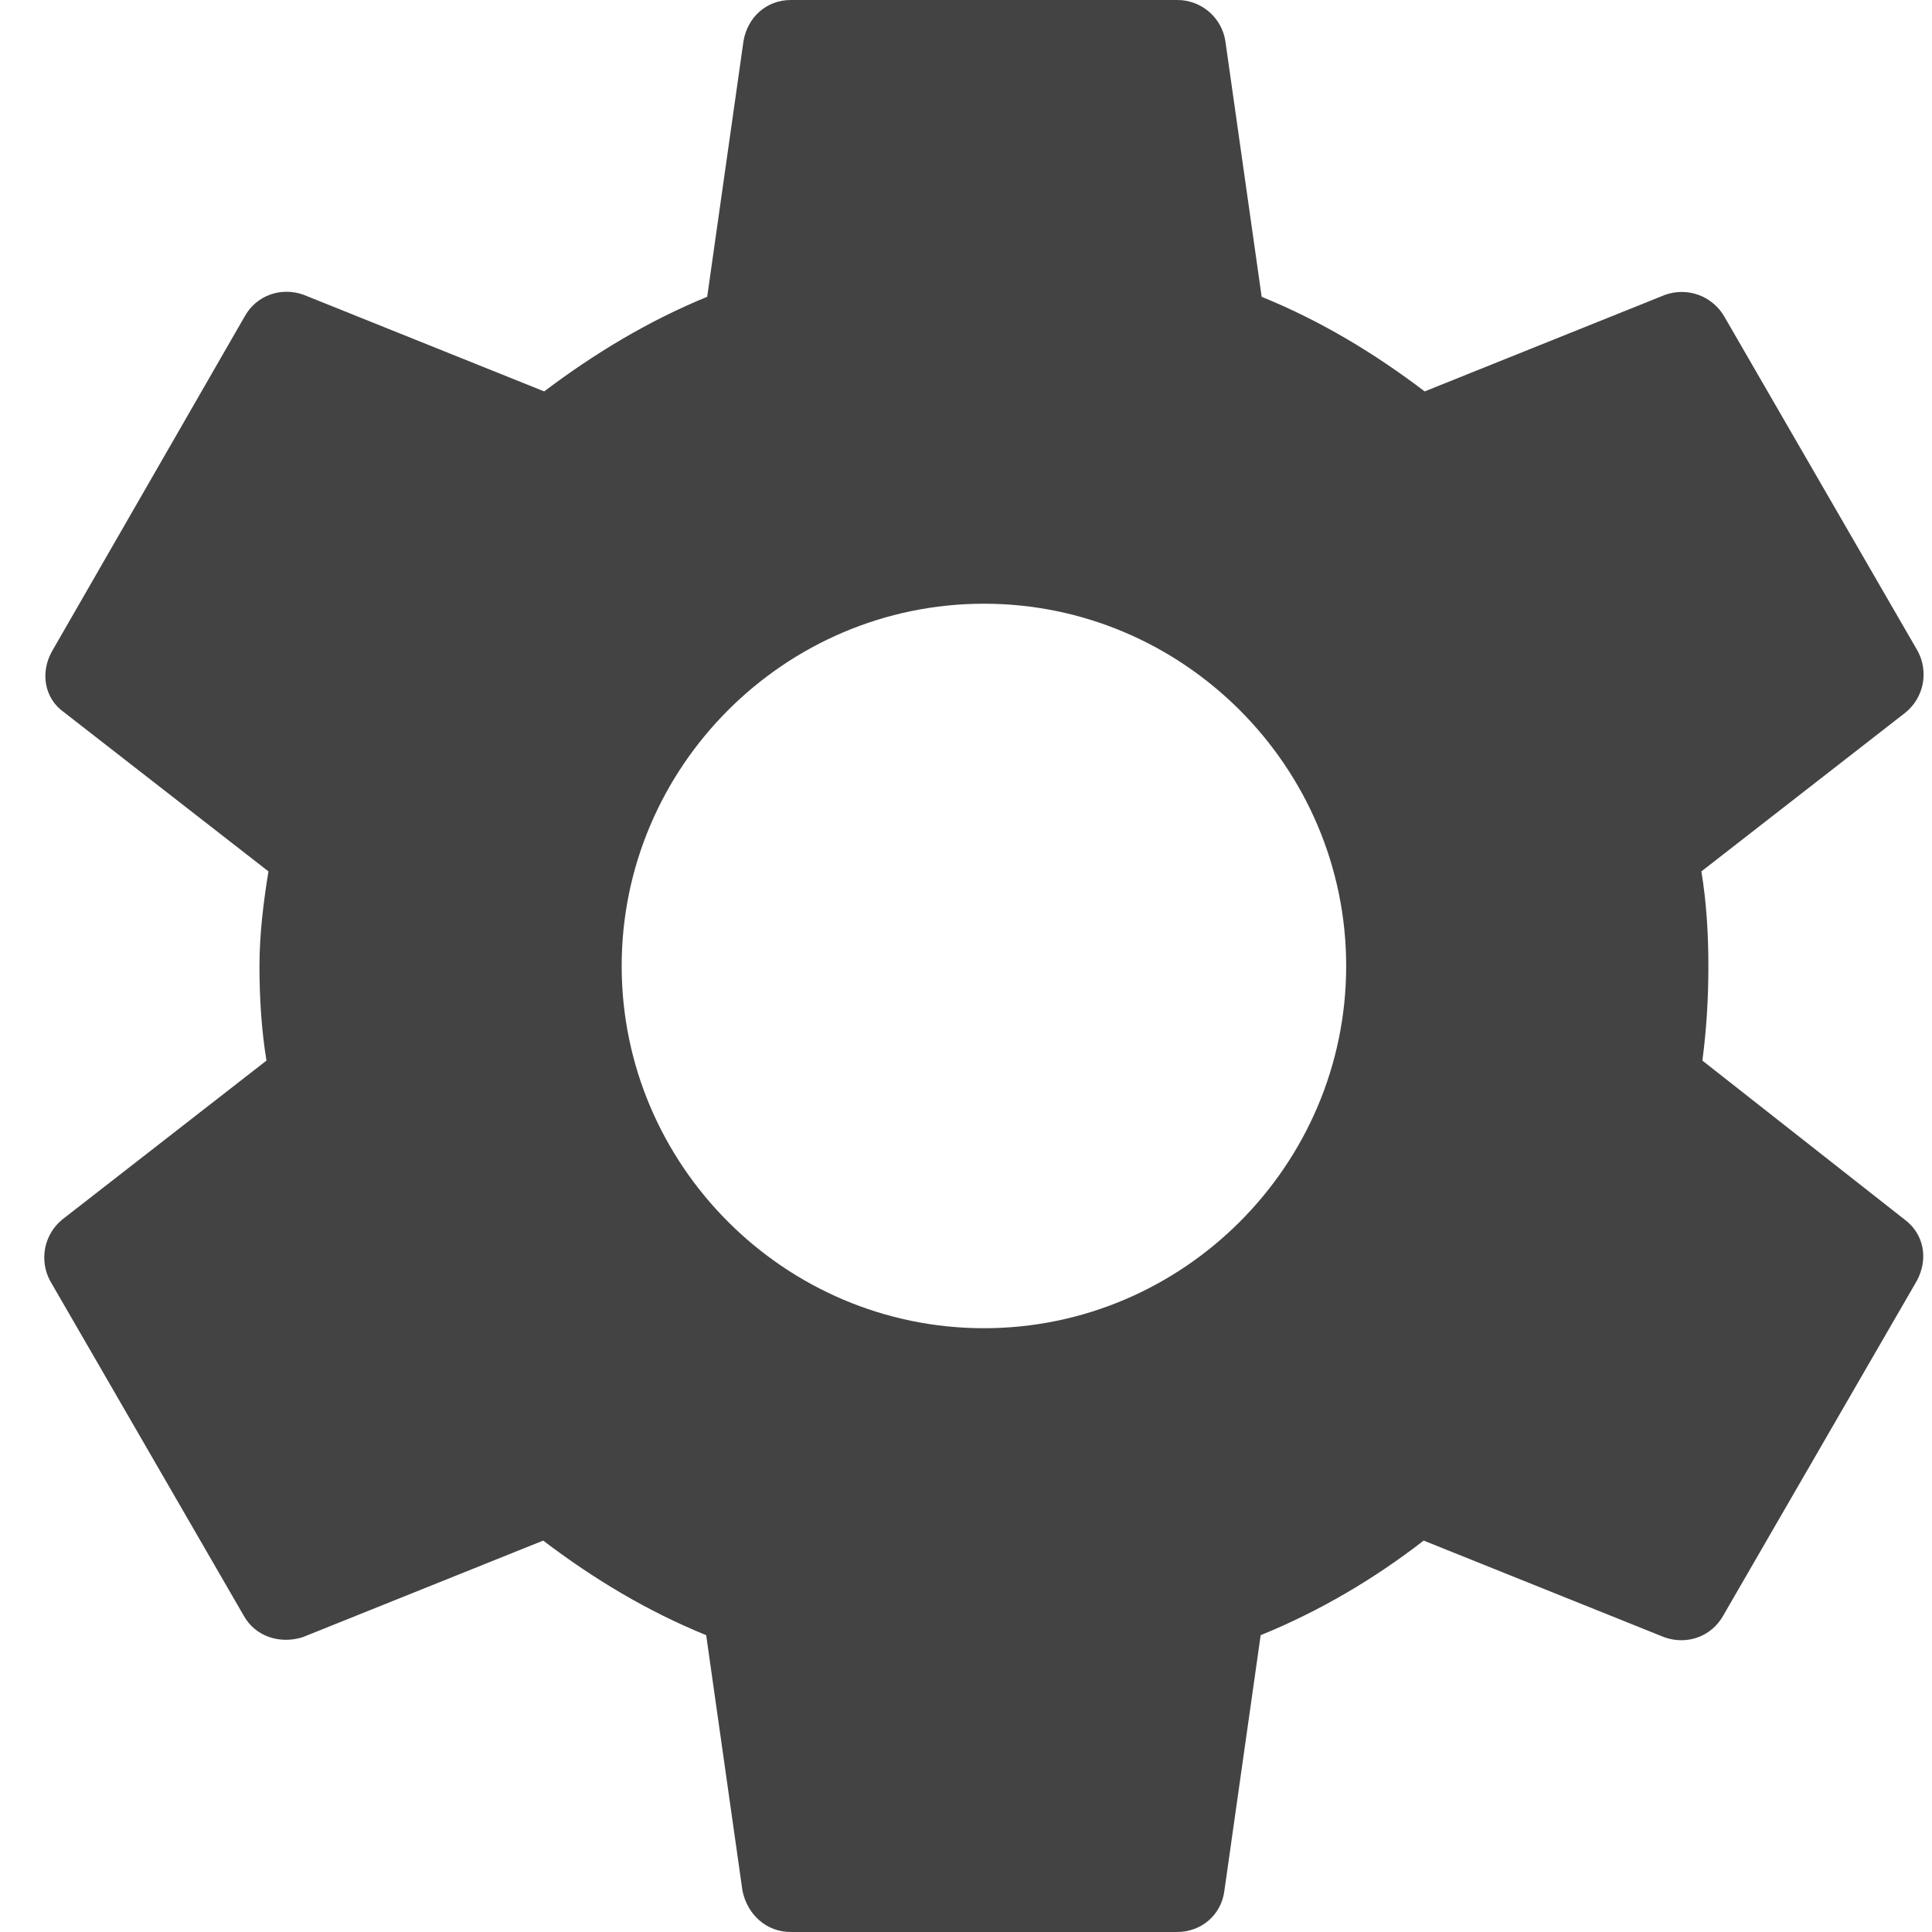
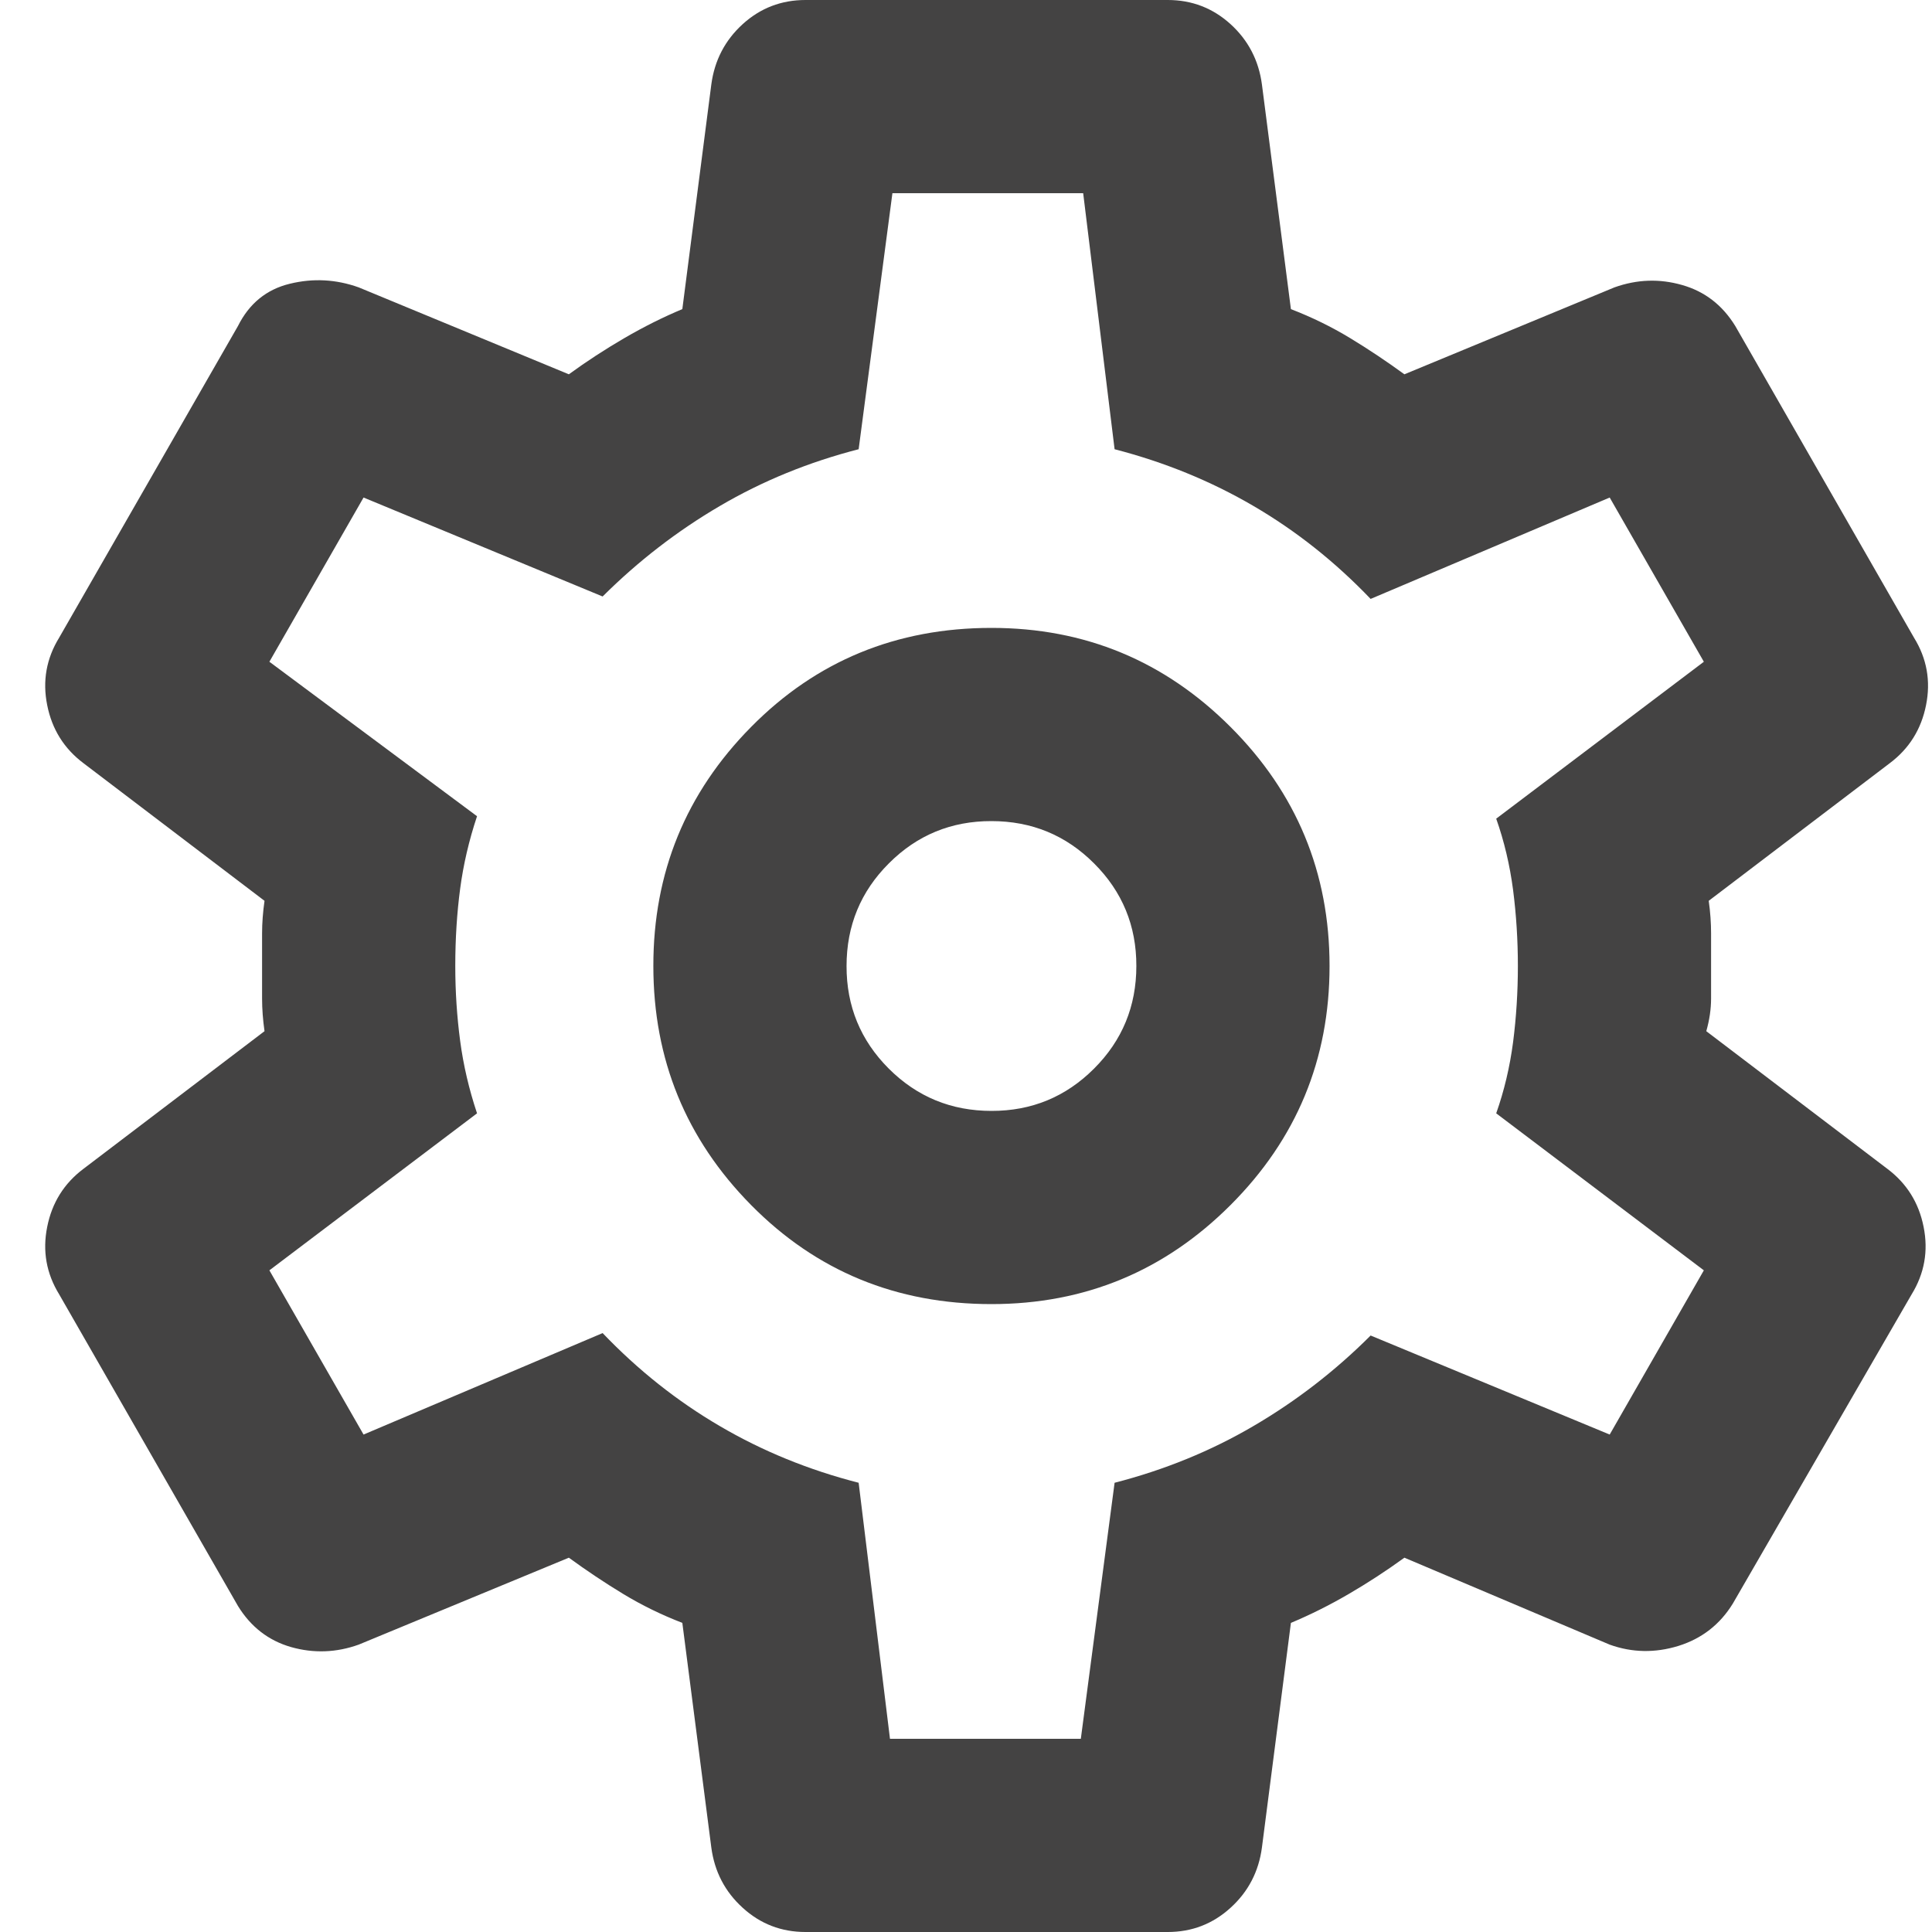
- <svg xmlns="http://www.w3.org/2000/svg" width="27" height="27" viewBox="0 0 27 27" fill="none">
-   <path d="M23.791 14.822C23.847 14.4 23.875 13.964 23.875 13.5C23.875 13.05 23.847 12.6 23.777 12.178L26.632 9.956C26.755 9.855 26.839 9.714 26.87 9.558C26.9 9.401 26.876 9.239 26.8 9.098L24.101 4.43C24.021 4.288 23.894 4.18 23.742 4.123C23.59 4.067 23.423 4.066 23.271 4.12L19.91 5.47C19.207 4.936 18.462 4.486 17.632 4.148L17.125 0.577C17.101 0.416 17.019 0.269 16.895 0.163C16.771 0.057 16.613 -0.001 16.451 4.15321e-06H11.051C10.713 4.15321e-06 10.446 0.239 10.39 0.577L9.883 4.148C9.054 4.486 8.294 4.95 7.605 5.47L4.244 4.12C3.935 4.008 3.583 4.12 3.415 4.43L0.729 9.098C0.56 9.394 0.616 9.759 0.897 9.956L3.752 12.178C3.682 12.6 3.626 13.064 3.626 13.5C3.626 13.936 3.654 14.4 3.724 14.822L0.869 17.044C0.746 17.145 0.662 17.286 0.631 17.442C0.601 17.599 0.625 17.761 0.701 17.901L3.401 22.57C3.569 22.88 3.921 22.978 4.23 22.88L7.591 21.53C8.294 22.064 9.04 22.514 9.869 22.852L10.376 26.423C10.446 26.761 10.713 27 11.051 27H16.451C16.788 27 17.069 26.761 17.111 26.423L17.618 22.852C18.447 22.514 19.207 22.064 19.896 21.53L23.257 22.88C23.566 22.992 23.918 22.88 24.087 22.57L26.787 17.901C26.955 17.592 26.885 17.241 26.618 17.044L23.791 14.822ZM13.751 18.562C10.966 18.562 8.688 16.284 8.688 13.5C8.688 10.716 10.966 8.437 13.751 8.437C16.535 8.437 18.813 10.716 18.813 13.5C18.813 16.284 16.535 18.562 13.751 18.562Z" fill="#444343" />
+ <svg xmlns="http://www.w3.org/2000/svg" width="23" height="23" viewBox="0 0 23 23" fill="none">
+   <path d="M13.902 23H9.589C9.302 23 9.052 22.904 8.842 22.712C8.631 22.521 8.506 22.281 8.468 21.994L8.123 19.32C7.874 19.224 7.639 19.109 7.418 18.975C7.197 18.841 6.982 18.697 6.772 18.544L4.27 19.579C4.002 19.675 3.734 19.684 3.465 19.608C3.197 19.531 2.986 19.368 2.833 19.119L0.705 15.41C0.552 15.161 0.504 14.893 0.562 14.605C0.619 14.318 0.763 14.088 0.993 13.915L3.149 12.276C3.13 12.142 3.12 12.012 3.12 11.887V11.112C3.12 10.988 3.13 10.858 3.149 10.724L0.993 9.085C0.763 8.912 0.619 8.682 0.562 8.395C0.504 8.107 0.552 7.839 0.705 7.59L2.833 3.881C2.967 3.613 3.173 3.445 3.45 3.378C3.728 3.31 4.001 3.325 4.27 3.421L6.772 4.456C6.982 4.303 7.203 4.159 7.433 4.025C7.663 3.891 7.893 3.776 8.123 3.68L8.468 1.006C8.506 0.719 8.631 0.479 8.842 0.287C9.052 0.096 9.302 0 9.589 0H13.902C14.189 0 14.438 0.096 14.649 0.287C14.86 0.479 14.985 0.719 15.023 1.006L15.368 3.68C15.617 3.776 15.852 3.891 16.073 4.025C16.294 4.159 16.509 4.303 16.719 4.456L19.22 3.421C19.489 3.325 19.757 3.316 20.025 3.393C20.294 3.469 20.505 3.632 20.658 3.881L22.785 7.59C22.939 7.839 22.987 8.107 22.929 8.395C22.872 8.682 22.728 8.912 22.498 9.085L20.342 10.724C20.361 10.858 20.37 10.988 20.37 11.112V11.887C20.37 12.012 20.351 12.142 20.313 12.276L22.469 13.915C22.699 14.088 22.843 14.318 22.9 14.605C22.958 14.893 22.91 15.161 22.757 15.41L20.629 19.09C20.476 19.339 20.26 19.507 19.982 19.594C19.703 19.68 19.43 19.675 19.163 19.579L16.719 18.544C16.508 18.697 16.288 18.841 16.058 18.975C15.828 19.109 15.598 19.224 15.368 19.32L15.023 21.994C14.985 22.281 14.86 22.521 14.649 22.712C14.438 22.904 14.189 23 13.902 23ZM11.803 15.525C12.915 15.525 13.863 15.132 14.649 14.346C15.435 13.56 15.828 12.612 15.828 11.5C15.828 10.388 15.435 9.44 14.649 8.654C13.863 7.868 12.915 7.475 11.803 7.475C10.672 7.475 9.718 7.868 8.942 8.654C8.165 9.44 7.777 10.388 7.778 11.5C7.778 12.612 8.166 13.56 8.942 14.346C9.718 15.132 10.671 15.525 11.803 15.525ZM11.803 13.225C11.324 13.225 10.916 13.057 10.58 12.721C10.245 12.386 10.077 11.978 10.078 11.5C10.078 11.021 10.246 10.613 10.582 10.278C10.917 9.942 11.325 9.774 11.803 9.775C12.282 9.775 12.69 9.943 13.025 10.279C13.361 10.614 13.529 11.022 13.528 11.5C13.528 11.979 13.36 12.387 13.024 12.722C12.688 13.058 12.281 13.226 11.803 13.225ZM10.595 20.7H12.867L13.269 17.652C13.863 17.499 14.415 17.274 14.923 16.976C15.431 16.679 15.896 16.32 16.317 15.899L19.163 17.078L20.284 15.123L17.812 13.254C17.907 12.985 17.974 12.703 18.013 12.406C18.051 12.11 18.07 11.807 18.07 11.5C18.07 11.193 18.051 10.892 18.013 10.595C17.974 10.298 17.907 10.015 17.812 9.746L20.284 7.878L19.163 5.923L16.317 7.13C15.895 6.689 15.43 6.32 14.923 6.024C14.415 5.727 13.864 5.502 13.269 5.348L12.895 2.3H10.624L10.222 5.348C9.627 5.501 9.077 5.726 8.569 6.024C8.062 6.321 7.597 6.68 7.174 7.101L4.328 5.923L3.207 7.878L5.679 9.717C5.583 10.005 5.516 10.293 5.478 10.58C5.44 10.867 5.42 11.174 5.42 11.5C5.42 11.807 5.44 12.104 5.478 12.391C5.516 12.679 5.583 12.966 5.679 13.254L3.207 15.123L4.328 17.078L7.174 15.87C7.596 16.311 8.061 16.68 8.569 16.977C9.077 17.275 9.628 17.5 10.222 17.652L10.595 20.7Z" fill="#444343" />
</svg>
